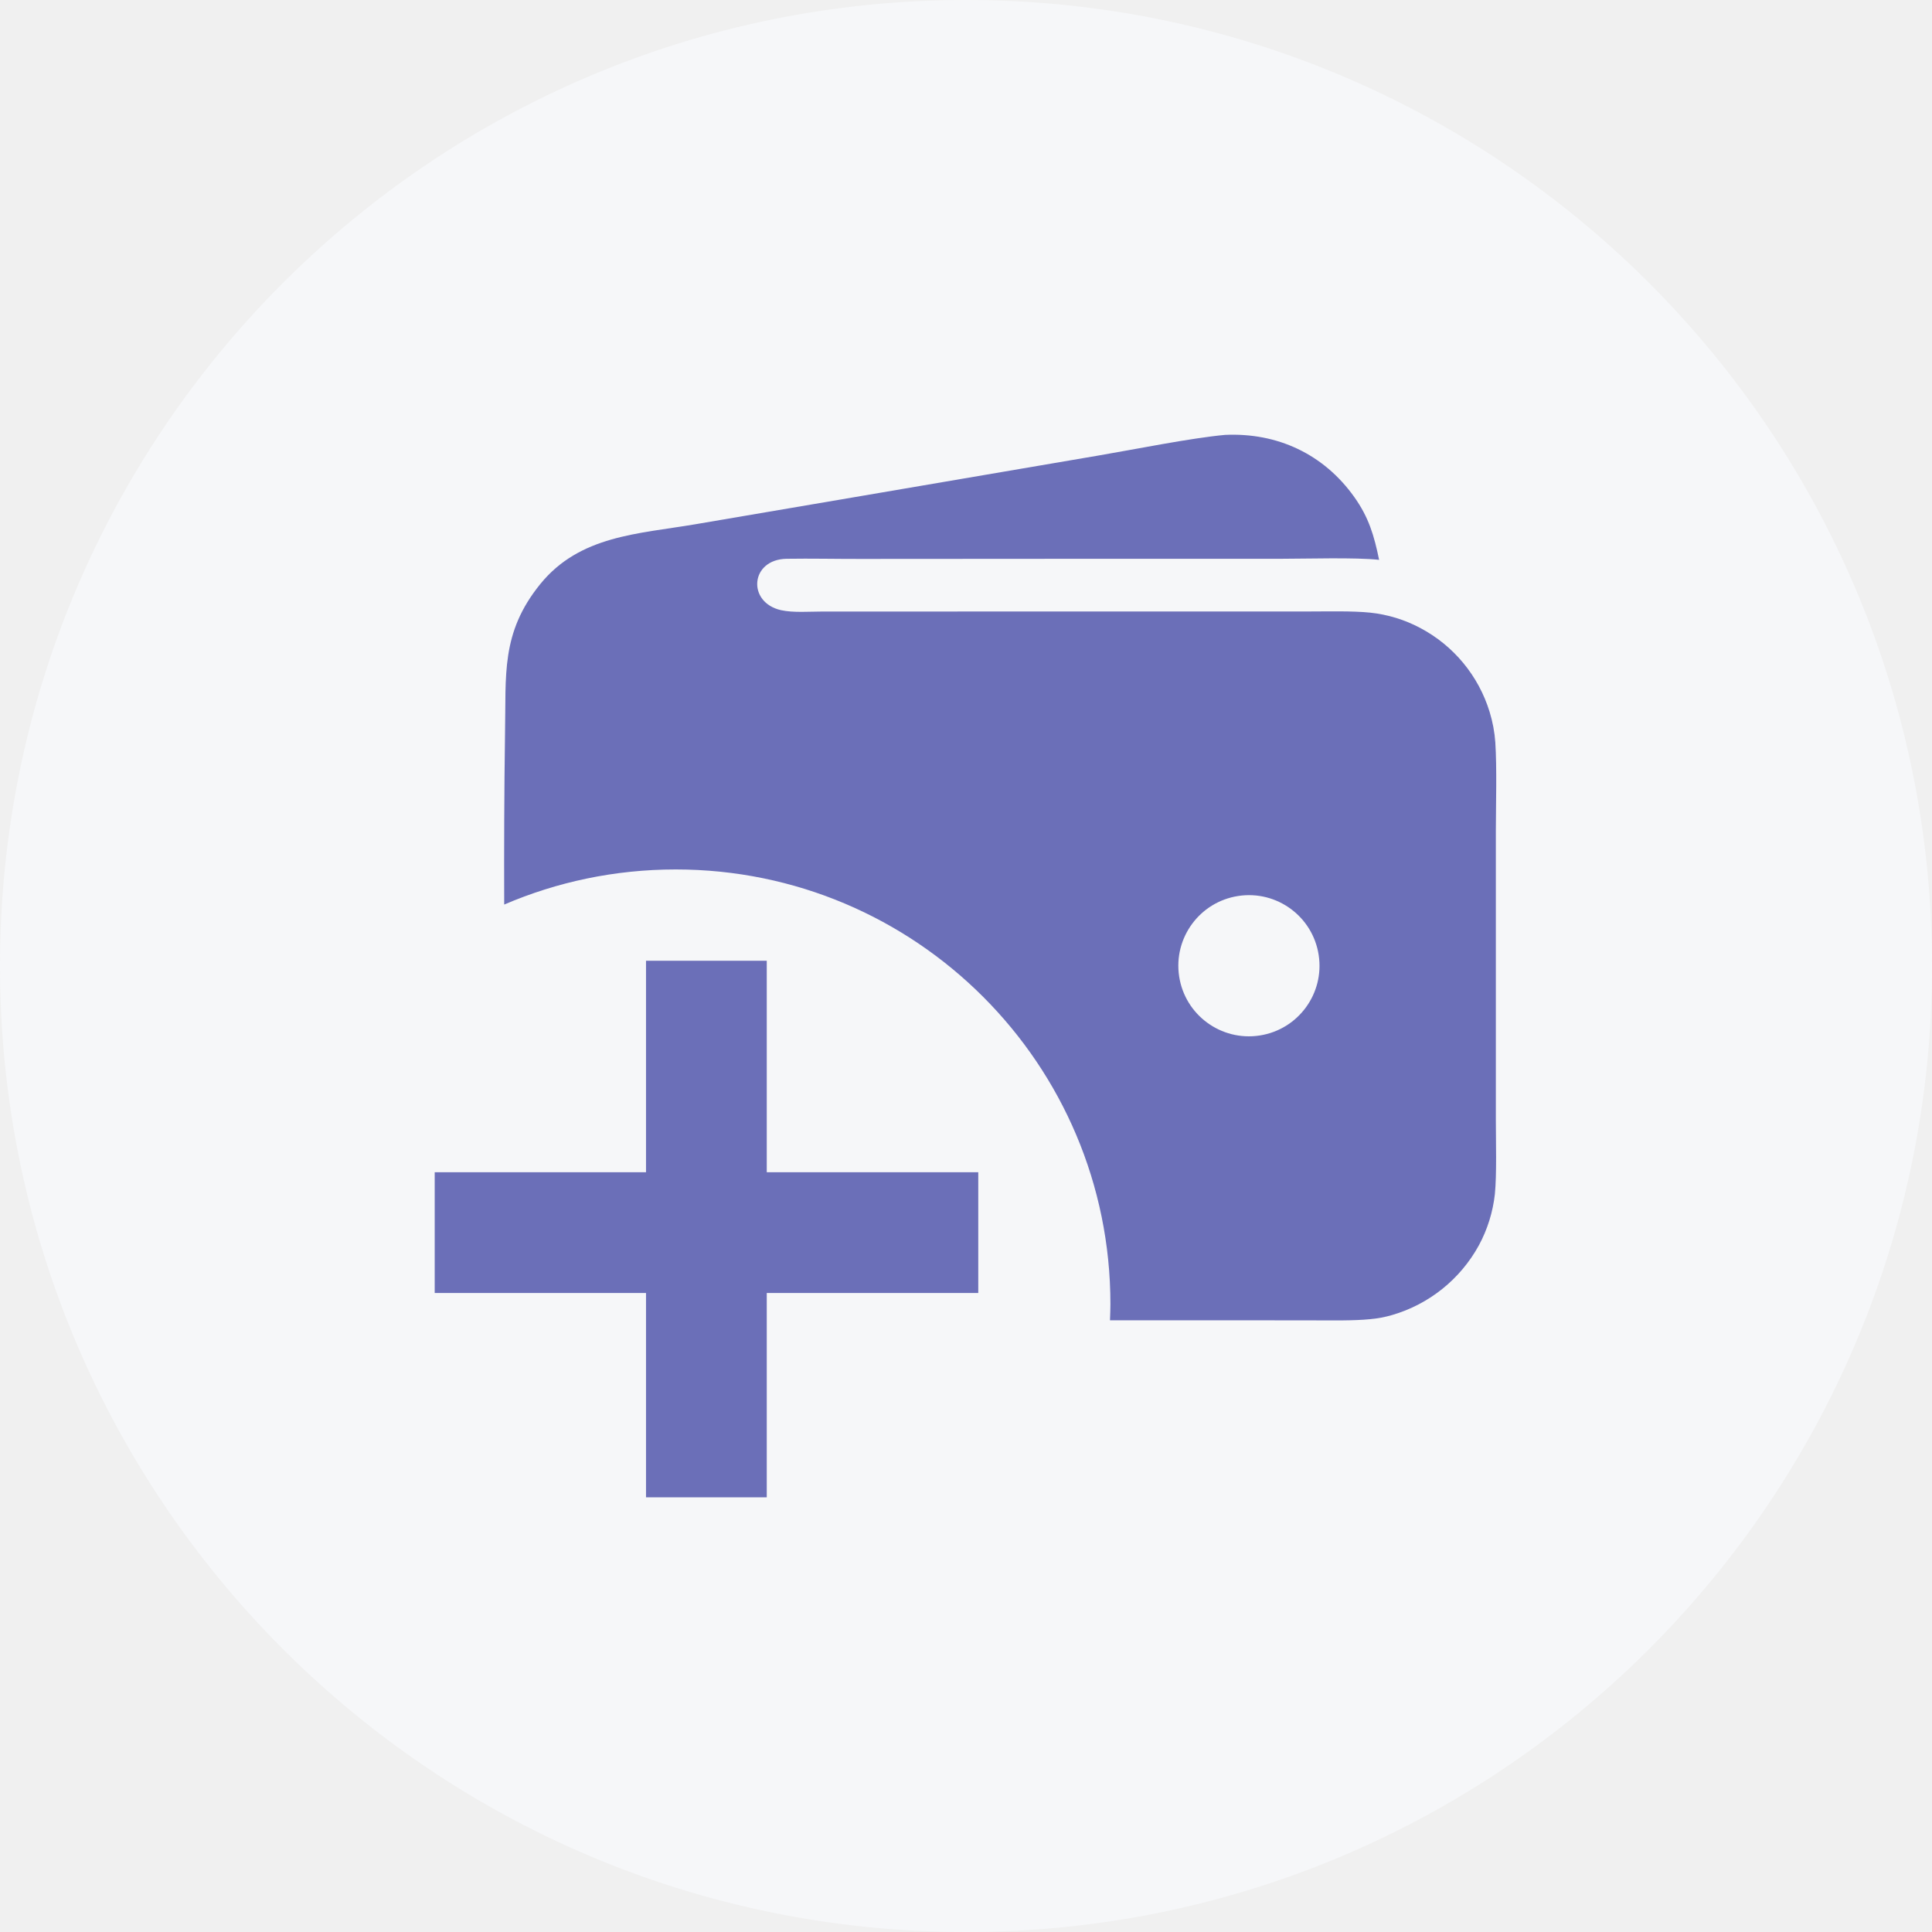
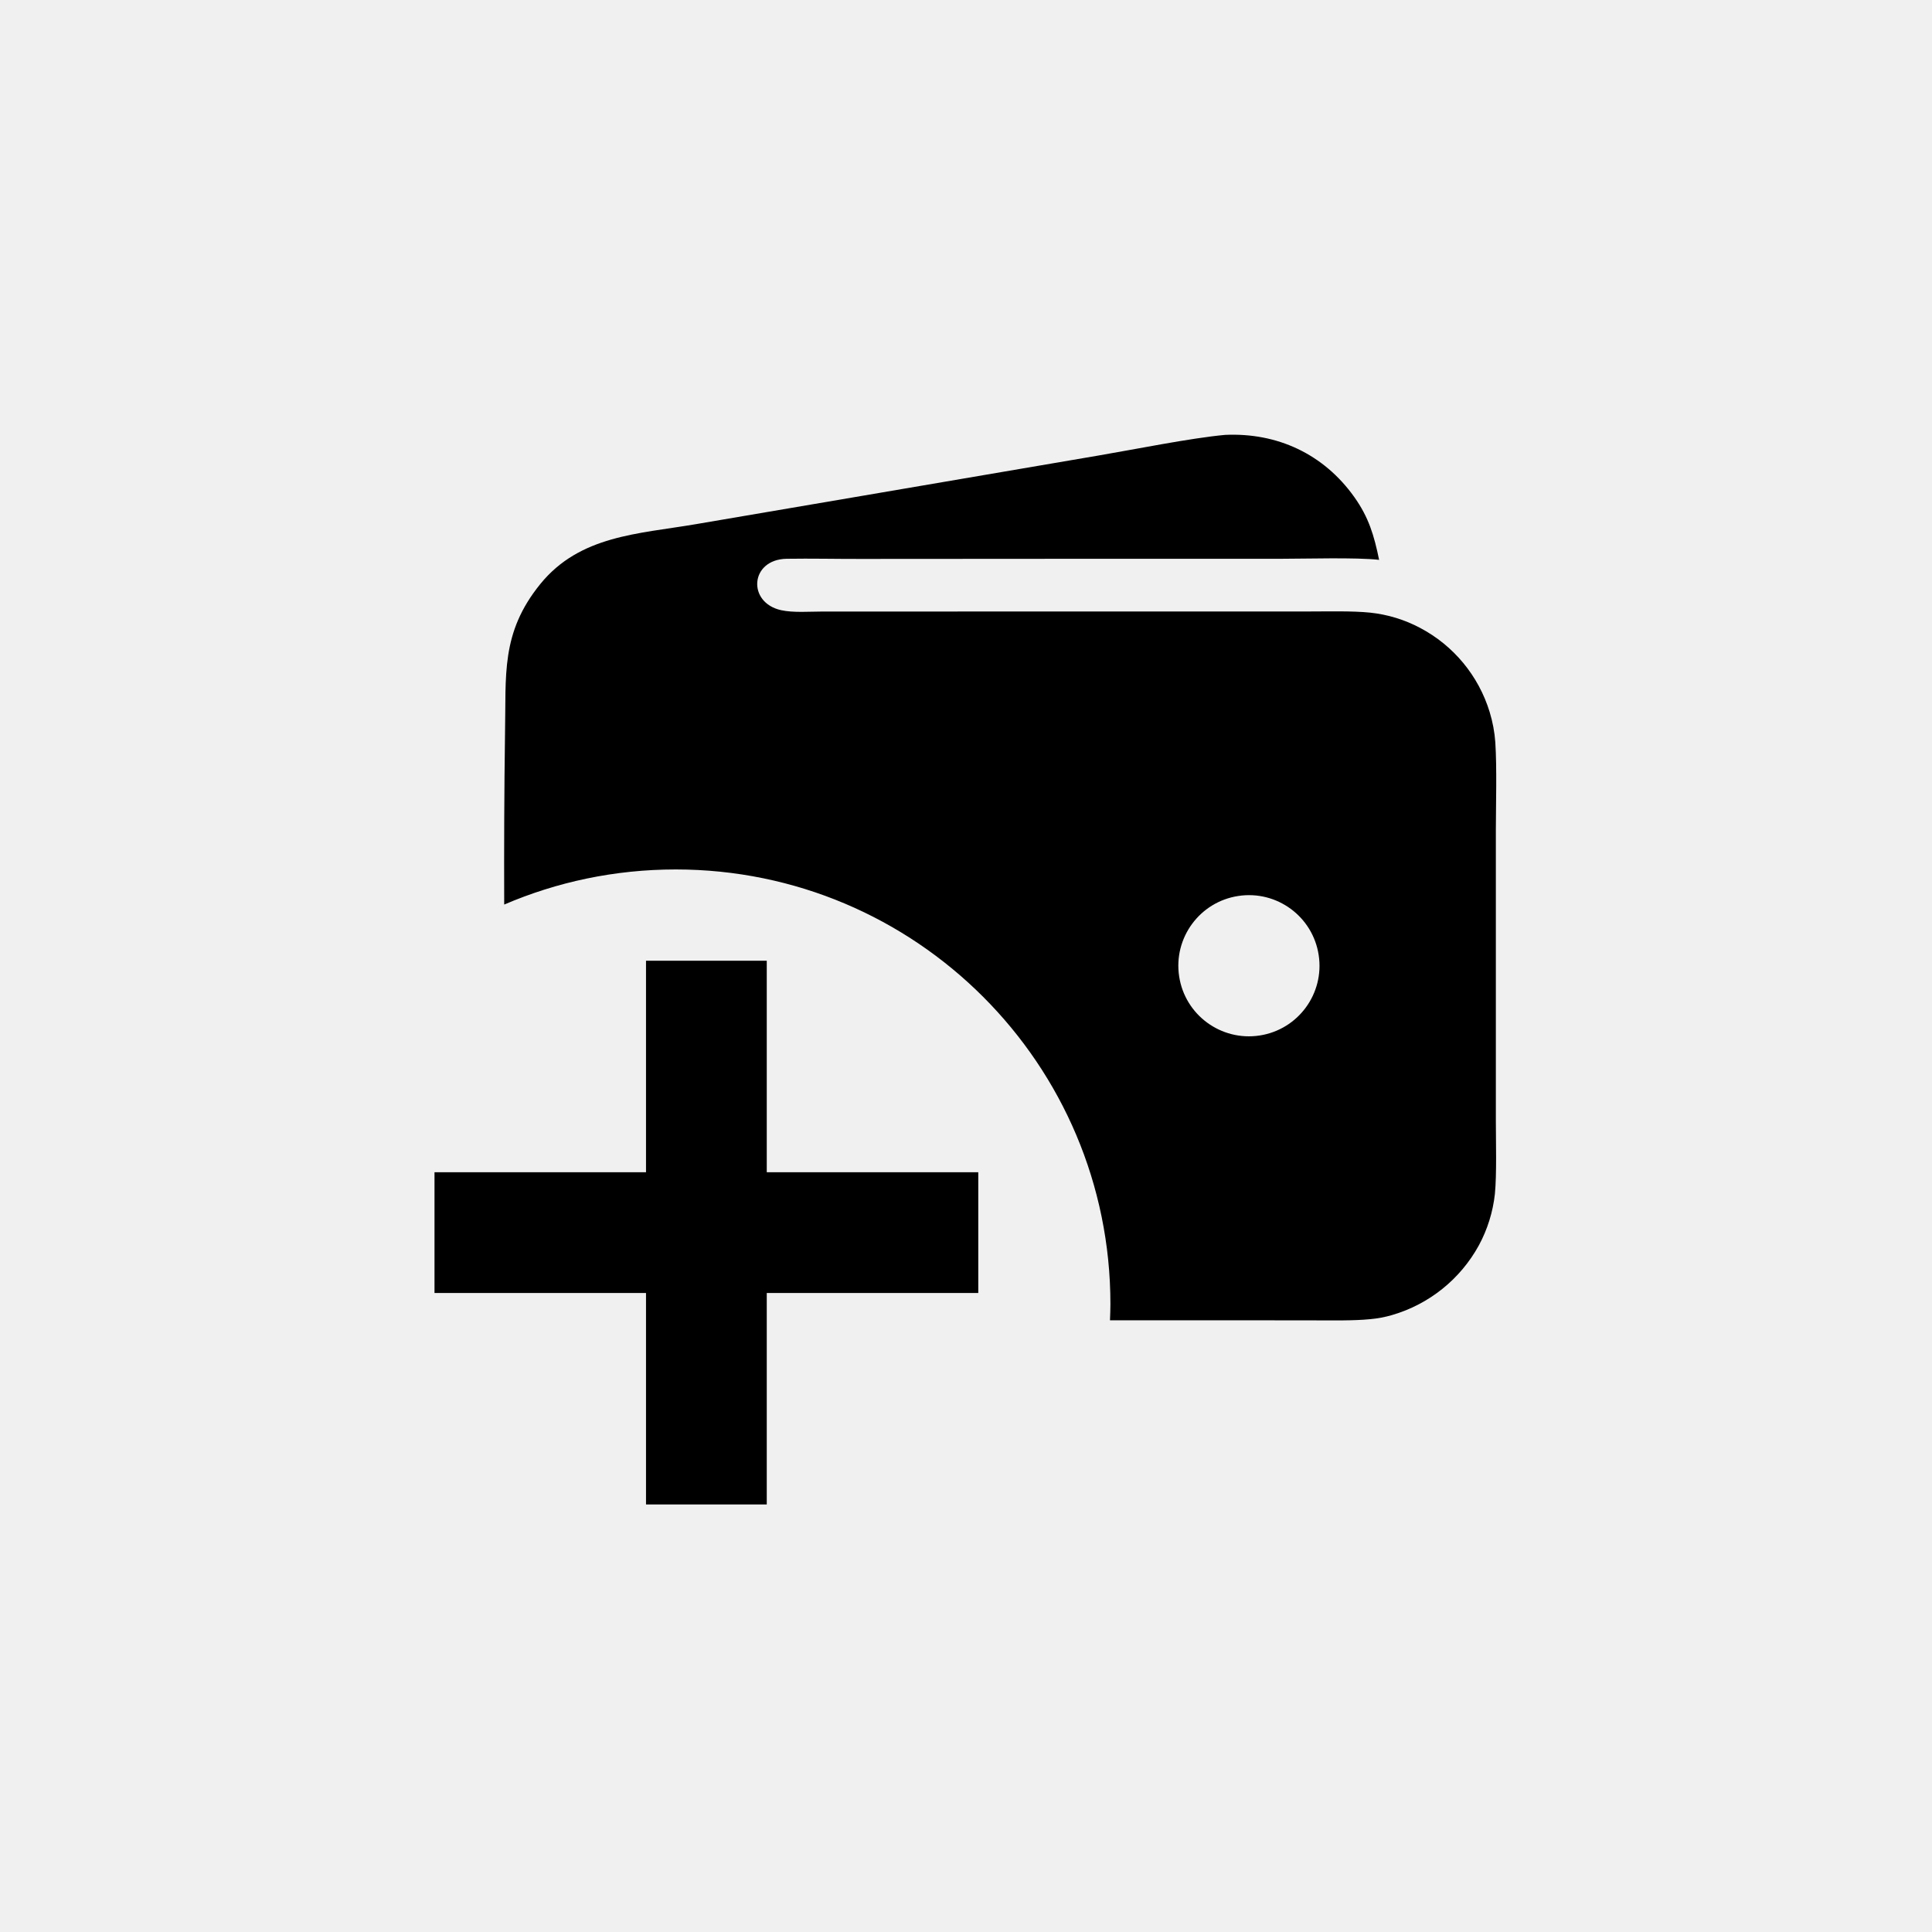
<svg xmlns="http://www.w3.org/2000/svg" width="40" height="40" viewBox="0 0 40 40" fill="none">
-   <path d="M0 20C0 8.954 8.954 0 20 0C31.046 0 40 8.954 40 20C40 31.046 31.046 40 20 40C8.954 40 0 31.046 0 20Z" fill="#F6F7F9" />
  <g clip-path="url(#clip0_3949_56748)">
-     <path fill-rule="evenodd" clip-rule="evenodd" d="M25.363 9.004C26.444 8.954 27.404 9.399 28.038 10.289C28.341 10.715 28.449 11.088 28.553 11.591C28.07 11.537 27.035 11.569 26.513 11.569H22.583L17.809 11.572C17.304 11.573 16.793 11.561 16.286 11.569C15.528 11.582 15.464 12.475 16.171 12.633C16.425 12.689 16.766 12.661 17.037 12.661H18.508L25.096 12.66H27.098C27.479 12.66 27.998 12.646 28.367 12.684C28.729 12.722 29.08 12.829 29.402 13C30.094 13.365 30.612 13.991 30.841 14.739C30.904 14.944 30.944 15.157 30.959 15.371C30.993 15.912 30.971 16.638 30.97 17.199V23.196C30.97 23.621 30.99 24.313 30.95 24.72C30.909 25.093 30.796 25.456 30.617 25.786C30.233 26.485 29.588 27.003 28.823 27.226C28.674 27.27 28.521 27.298 28.367 27.312C28.021 27.346 27.587 27.337 27.233 27.337L25.545 27.335H22.981C22.985 27.224 22.99 27.113 22.99 27.001C22.99 22.03 18.96 18.001 13.99 18.001C12.729 18.001 11.528 18.26 10.439 18.728C10.435 17.548 10.439 16.368 10.456 15.188C10.481 13.977 10.362 13.107 11.187 12.091C12.005 11.084 13.216 11.055 14.397 10.854L17.826 10.27L22.732 9.433C23.475 9.307 24.652 9.069 25.363 9.004ZM25.638 18.55C24.84 18.671 24.291 19.417 24.413 20.215C24.534 21.013 25.281 21.561 26.079 21.439C26.876 21.317 27.424 20.572 27.302 19.774C27.181 18.977 26.436 18.428 25.638 18.55Z" fill="#6B6FB8" />
-     <path d="M14.625 19.891V31.148M20.254 25.52H8.996" stroke="#6B6FB8" stroke-width="2.5" />
+     <path fill-rule="evenodd" clip-rule="evenodd" d="M25.363 9.004C26.444 8.954 27.404 9.399 28.038 10.289C28.341 10.715 28.449 11.088 28.553 11.591C28.07 11.537 27.035 11.569 26.513 11.569H22.583L17.809 11.572C17.304 11.573 16.793 11.561 16.286 11.569C15.528 11.582 15.464 12.475 16.171 12.633C16.425 12.689 16.766 12.661 17.037 12.661H18.508L25.096 12.66H27.098C27.479 12.66 27.998 12.646 28.367 12.684C28.729 12.722 29.08 12.829 29.402 13C30.094 13.365 30.612 13.991 30.841 14.739C30.904 14.944 30.944 15.157 30.959 15.371C30.993 15.912 30.971 16.638 30.97 17.199V23.196C30.97 23.621 30.99 24.313 30.95 24.72C30.909 25.093 30.796 25.456 30.617 25.786C30.233 26.485 29.588 27.003 28.823 27.226C28.674 27.27 28.521 27.298 28.367 27.312C28.021 27.346 27.587 27.337 27.233 27.337L25.545 27.335H22.981C22.985 27.224 22.99 27.113 22.99 27.001C22.99 22.03 18.96 18.001 13.99 18.001C12.729 18.001 11.528 18.26 10.439 18.728C10.435 17.548 10.439 16.368 10.456 15.188C10.481 13.977 10.362 13.107 11.187 12.091C12.005 11.084 13.216 11.055 14.397 10.854L17.826 10.27L22.732 9.433C23.475 9.307 24.652 9.069 25.363 9.004ZM25.638 18.55C24.84 18.671 24.291 19.417 24.413 20.215C24.534 21.013 25.281 21.561 26.079 21.439C26.876 21.317 27.424 20.572 27.302 19.774C27.181 18.977 26.436 18.428 25.638 18.55Z" fill="currentColor" />
+     <path d="M14.625 19.891V31.148M20.254 25.52H8.996" stroke="currentColor" stroke-width="2.5" />
  </g>
-   <defs>
-     <clipPath id="clip0_3949_56748">
-       <rect width="22" height="22" fill="white" transform="translate(9 9)" />
-     </clipPath>
-   </defs>
</svg>
